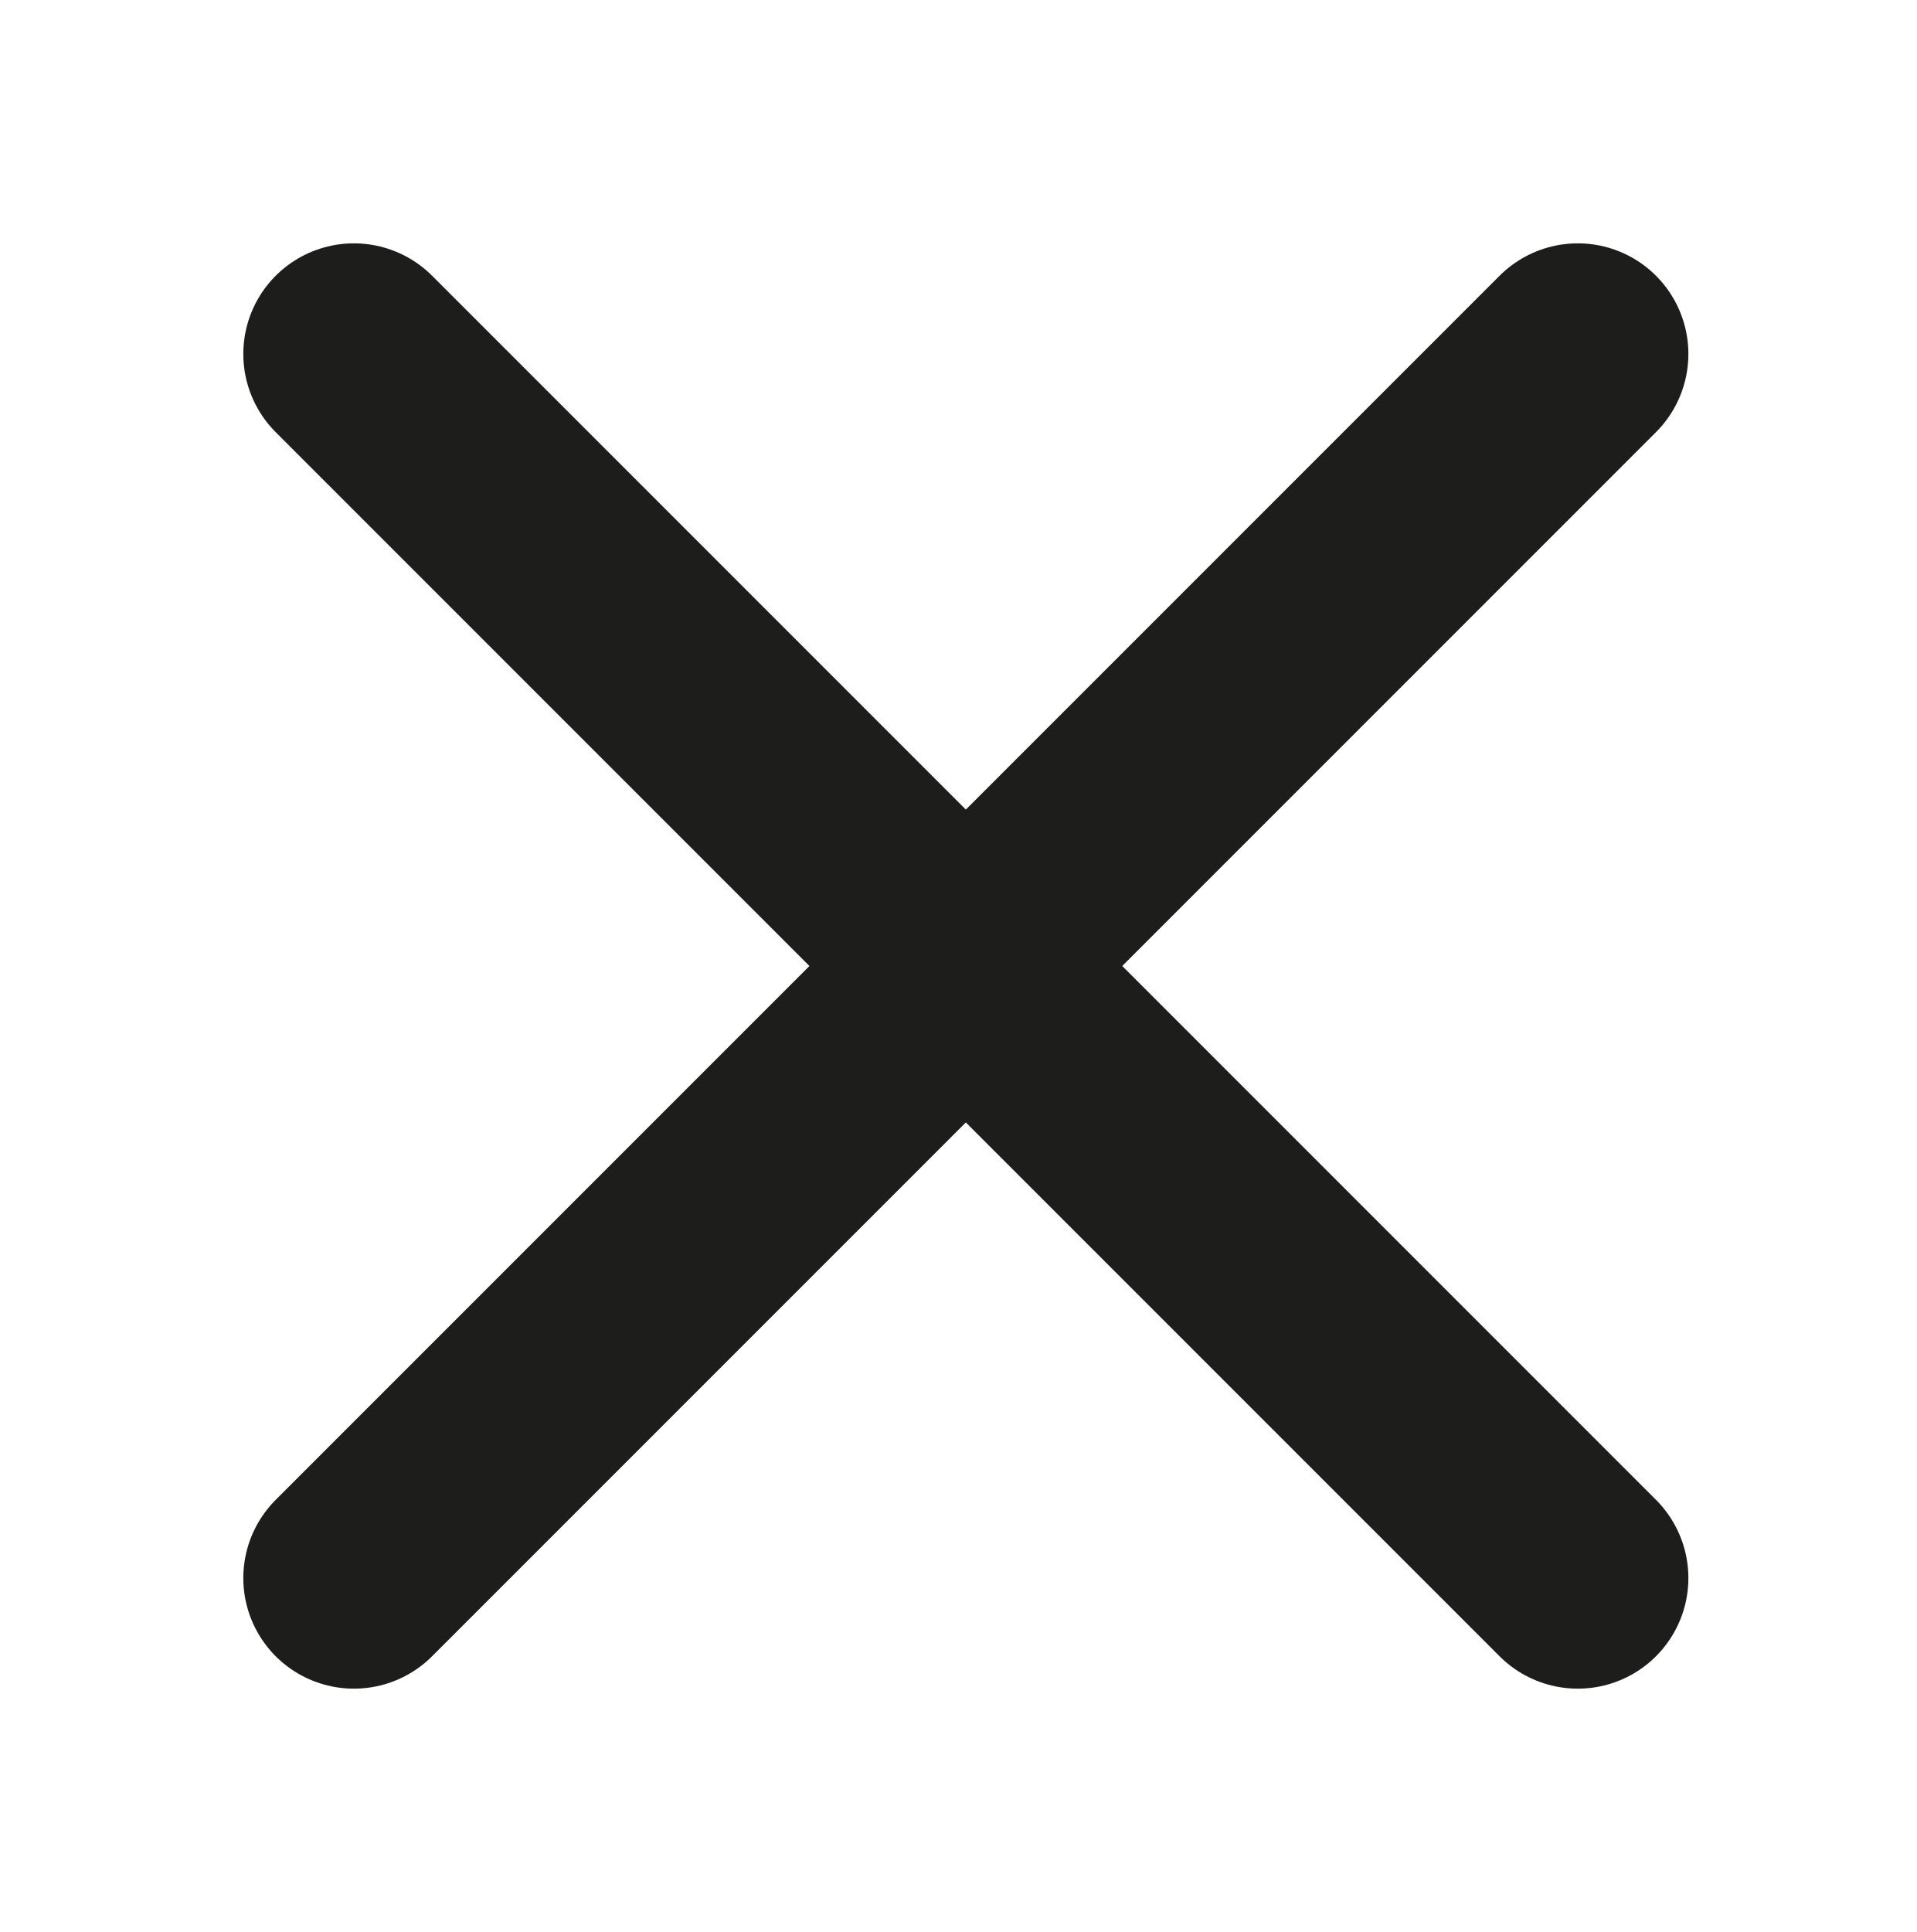
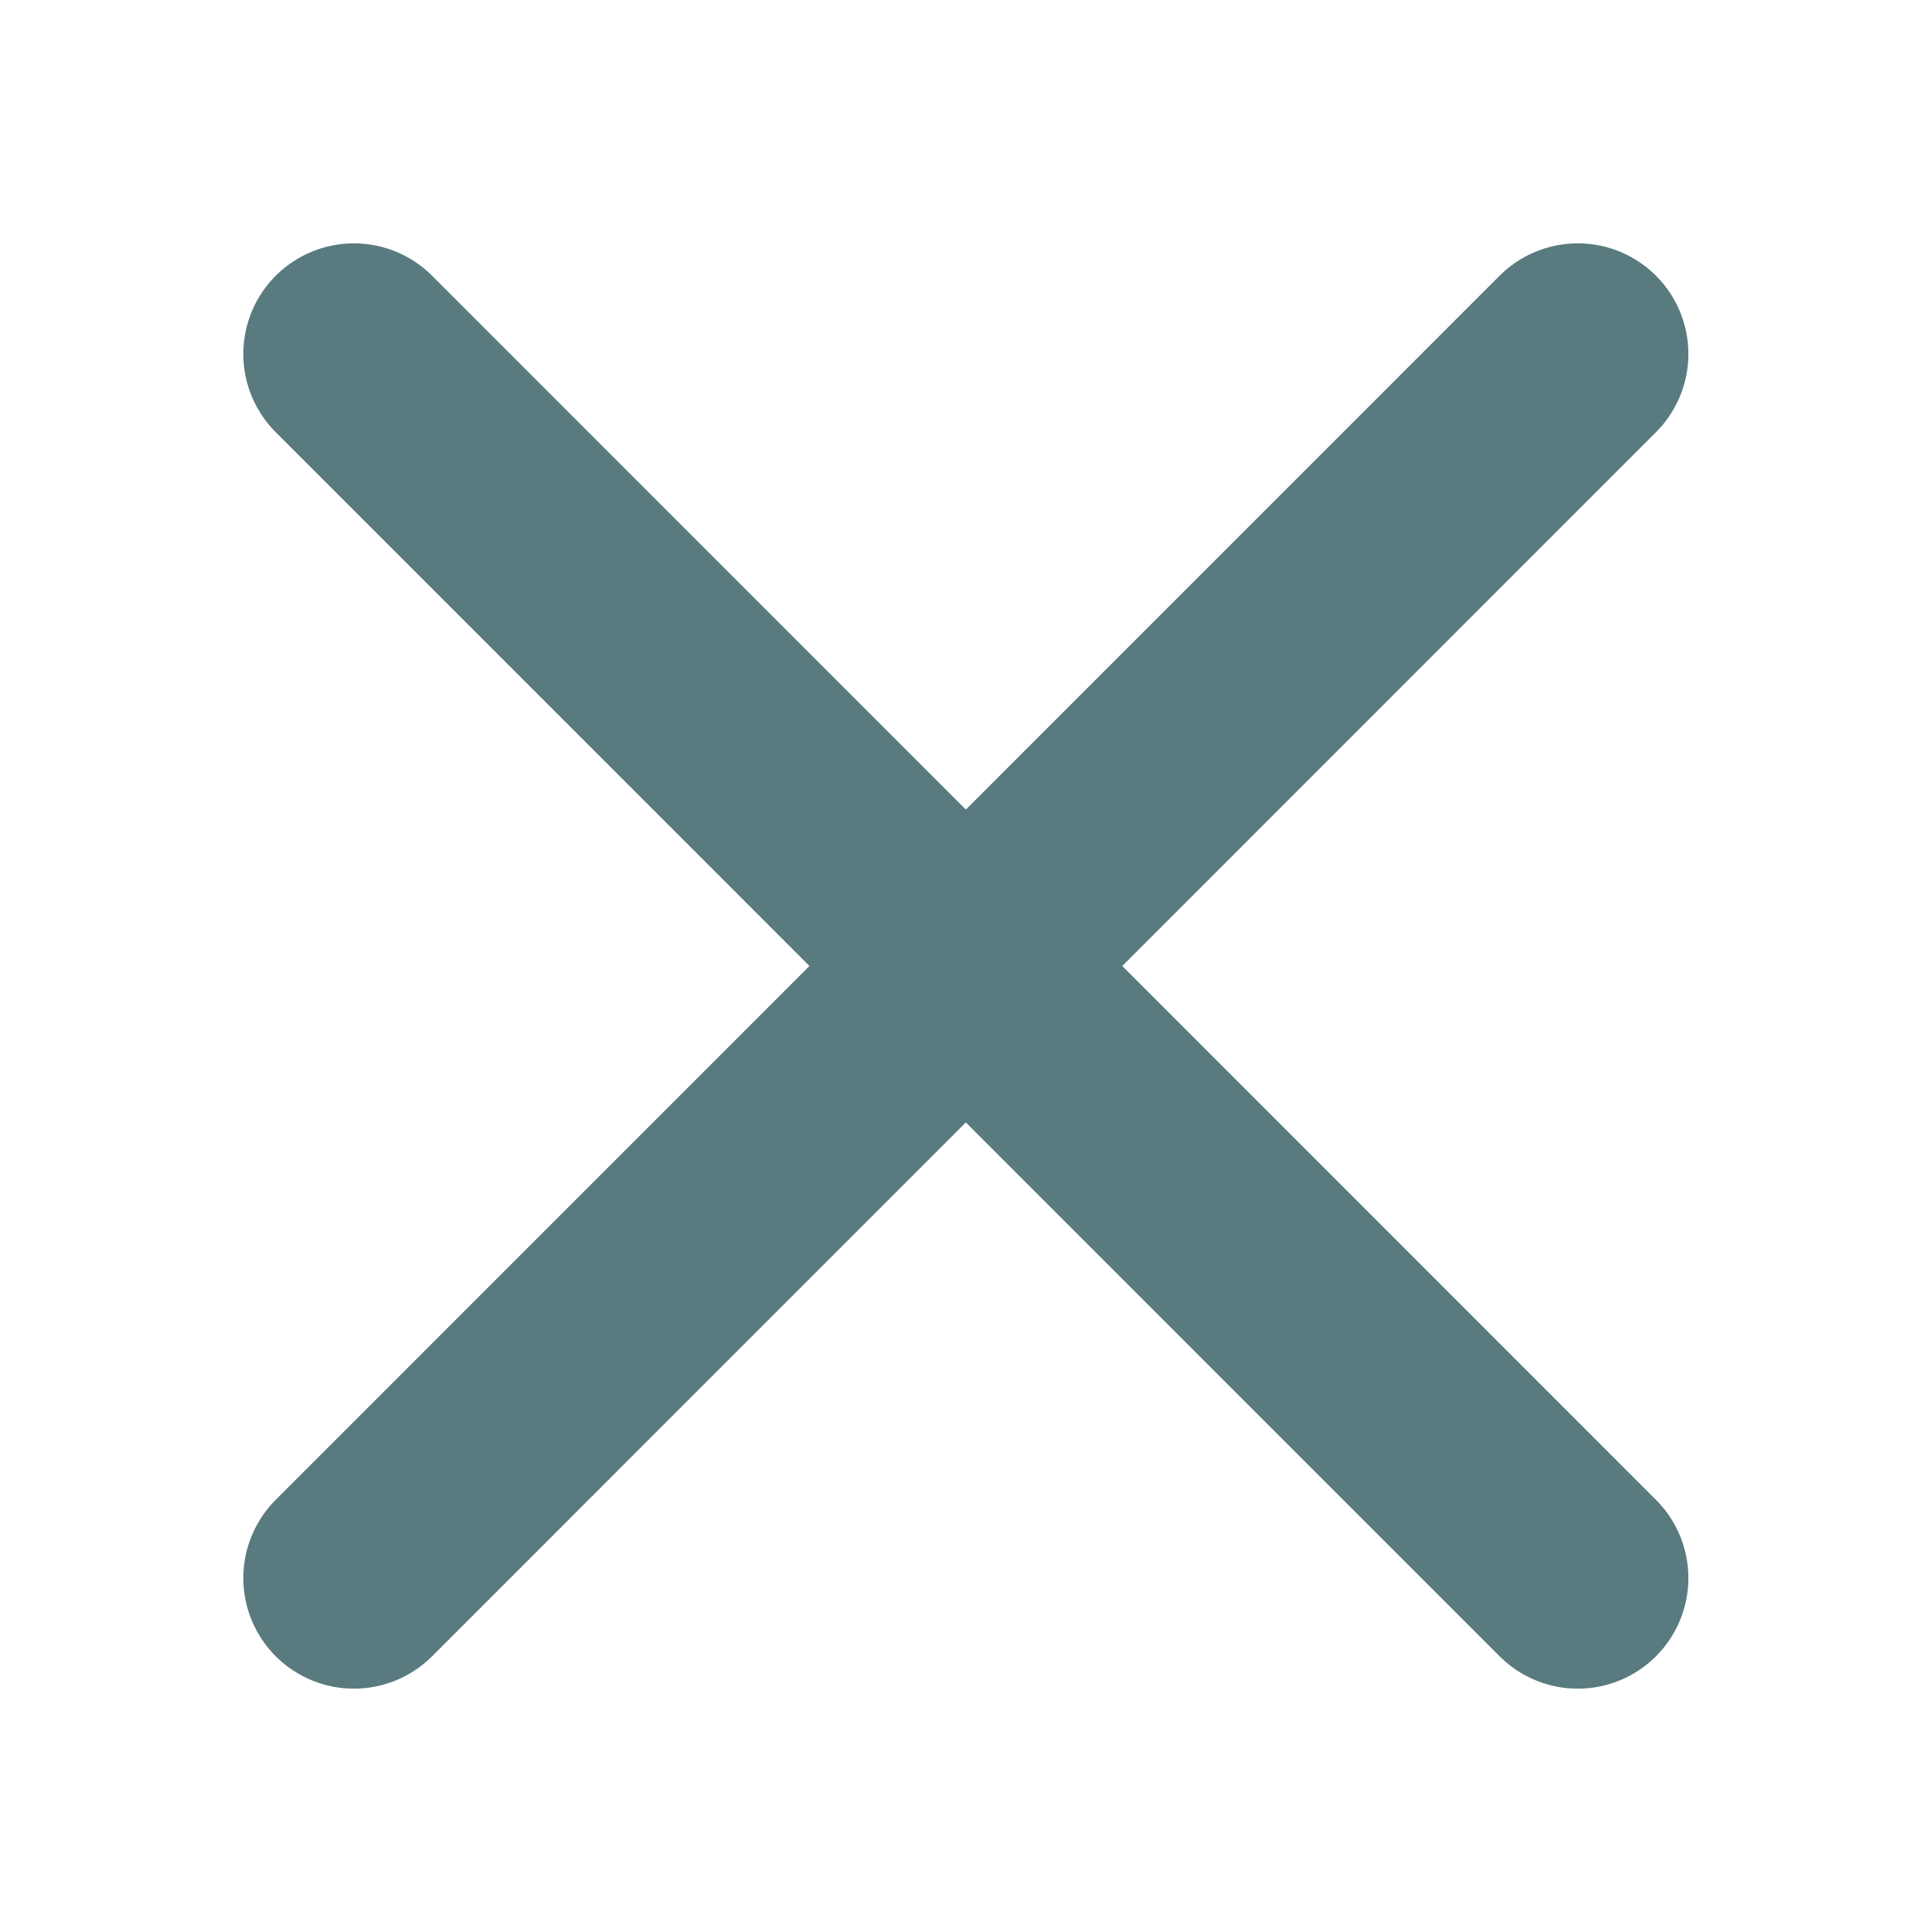
<svg xmlns="http://www.w3.org/2000/svg" version="1.1" id="Layer_1" x="0px" y="0px" viewBox="0 0 13 13.1" style="enable-background:new 0 0 13 13.1;" xml:space="preserve">
  <style type="text/css">
- 	.st0{fill:none;stroke:#1D1E1C;stroke-width:1.5;stroke-linecap:round;stroke-linejoin:round;}
+ 	.st0{fill:none;stroke:#597B80;stroke-width:1.5;stroke-linecap:round;stroke-linejoin:round;}
</style>
  <g id="b6d8320e-097d-4188-b0fe-2d303db0a620">
    <g id="_x33_a91decf-b282-4077-b2cc-cf3d8260acb2">
      <line class="st0" x1="2.4" y1="2.4" x2="10.7" y2="10.7" />
      <line class="st0" x1="10.7" y1="2.4" x2="2.4" y2="10.7" />
    </g>
  </g>
</svg>
